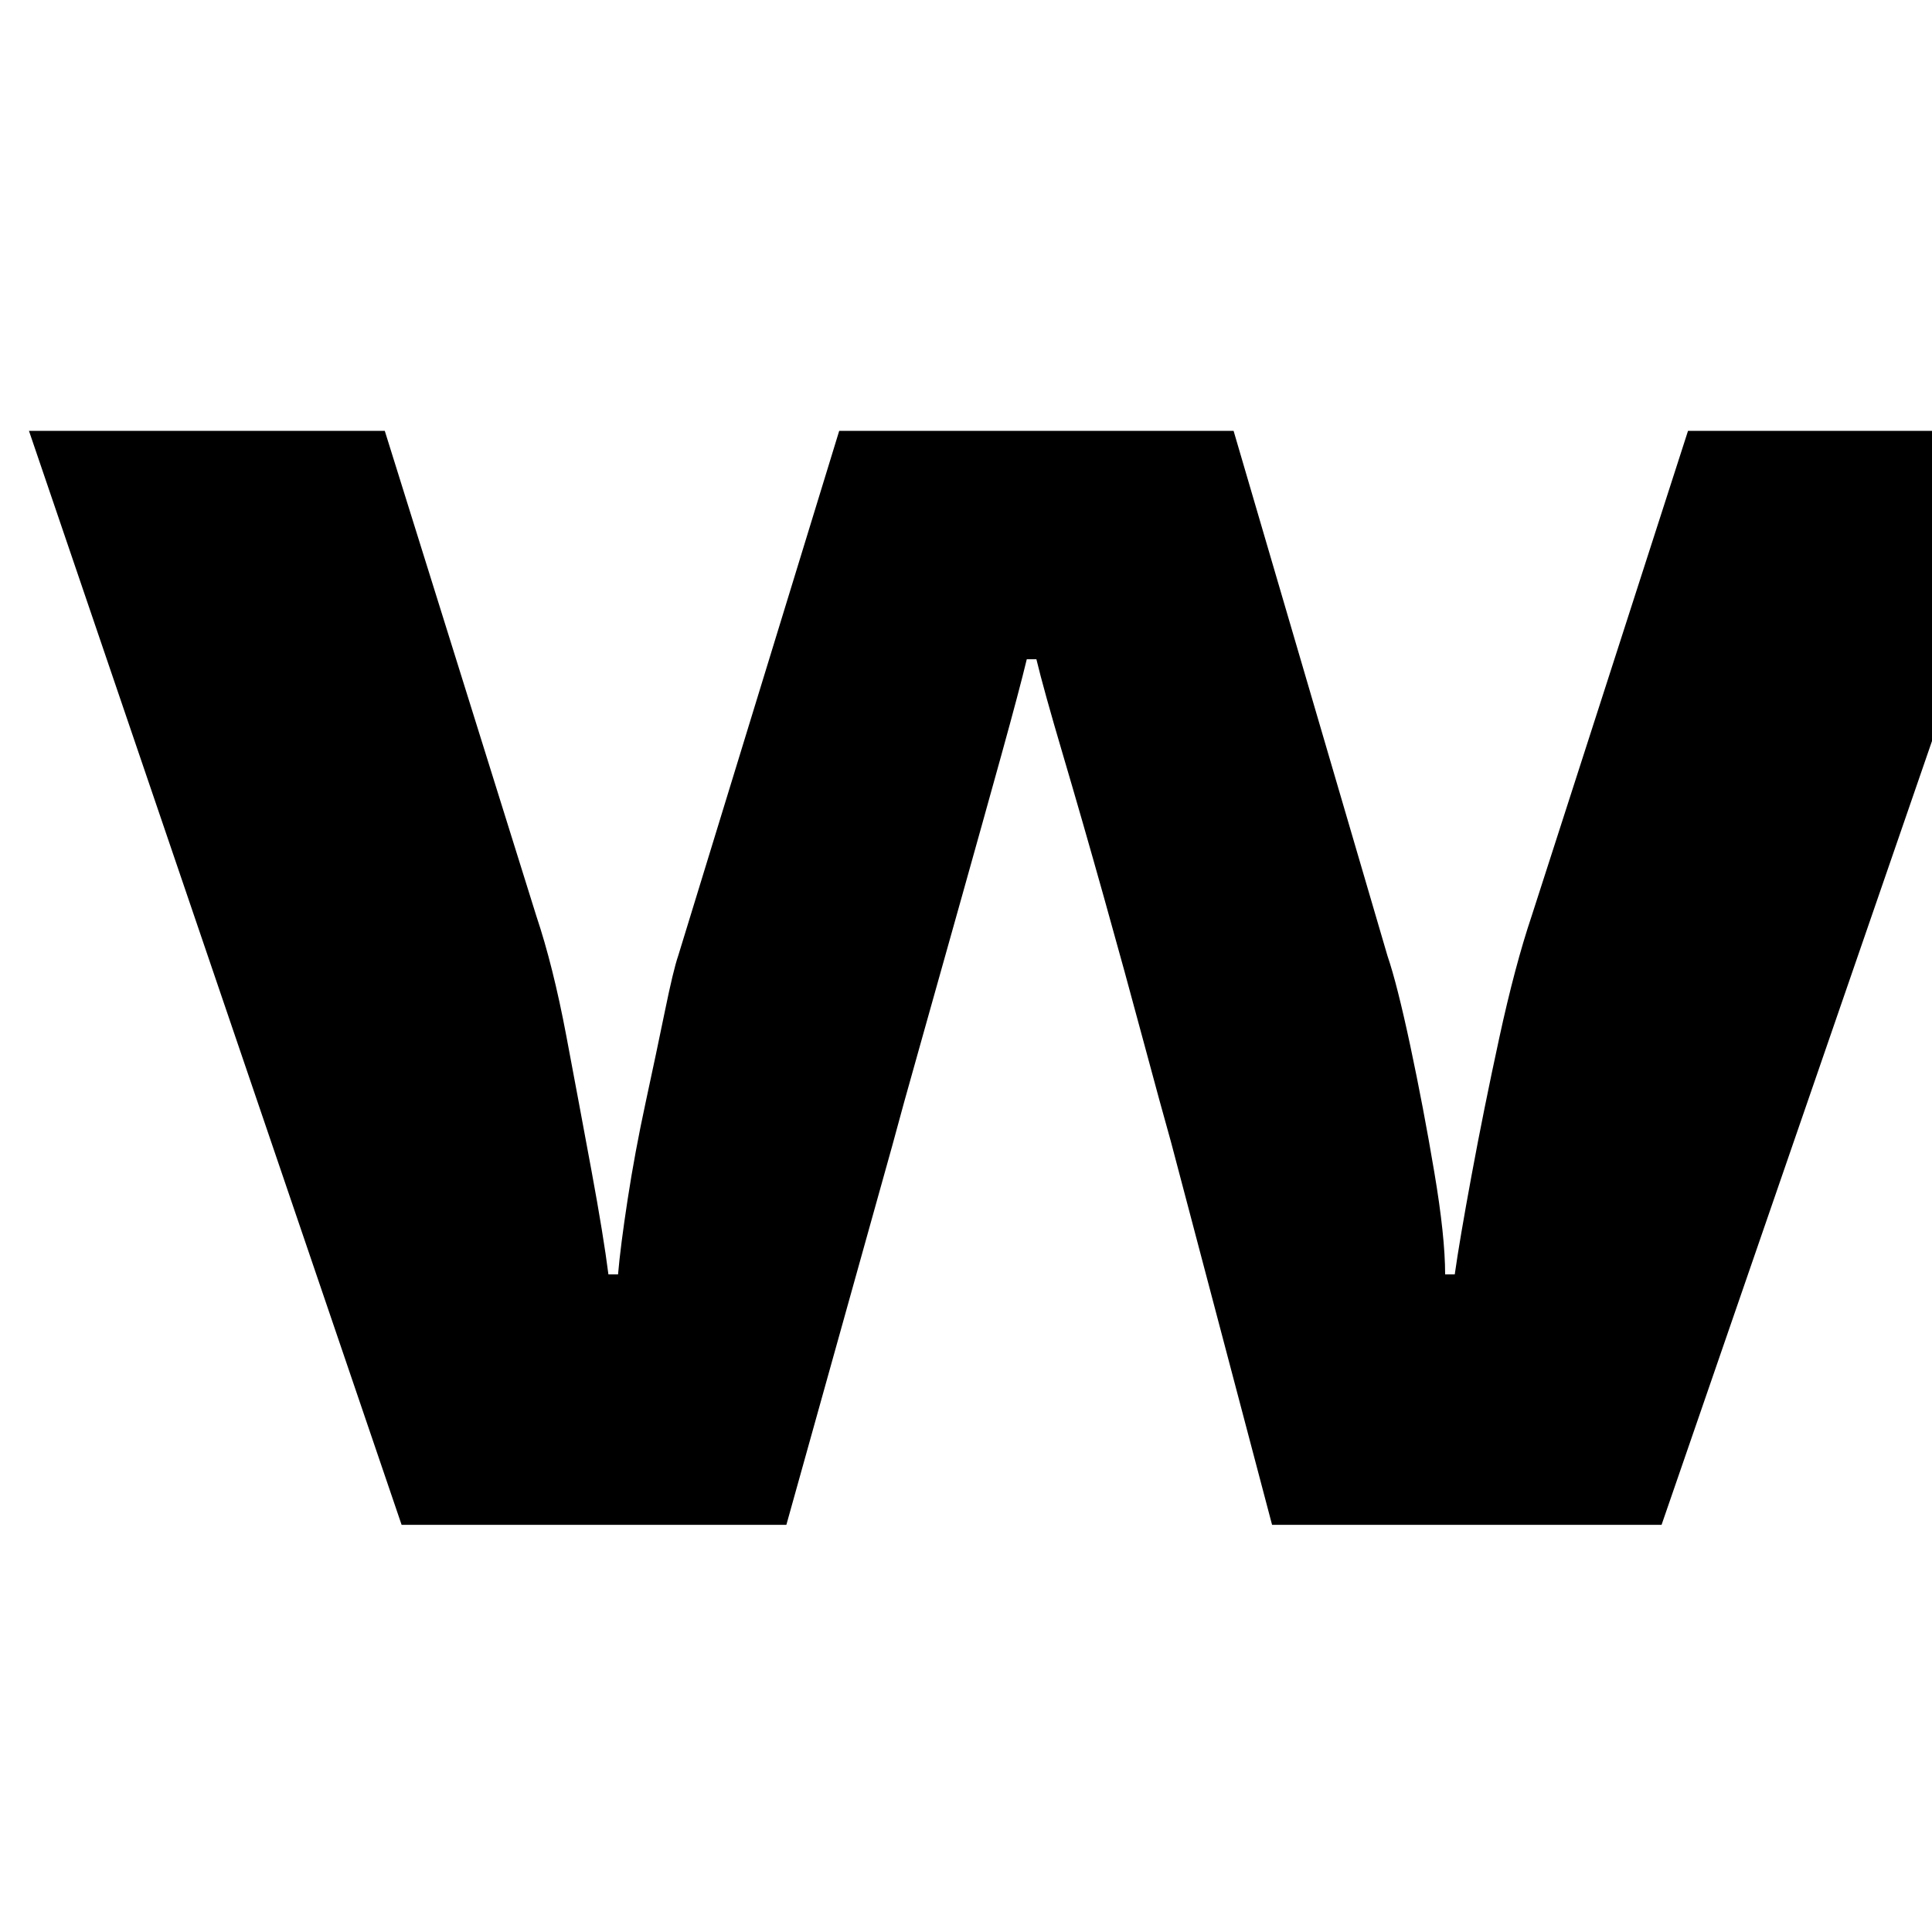
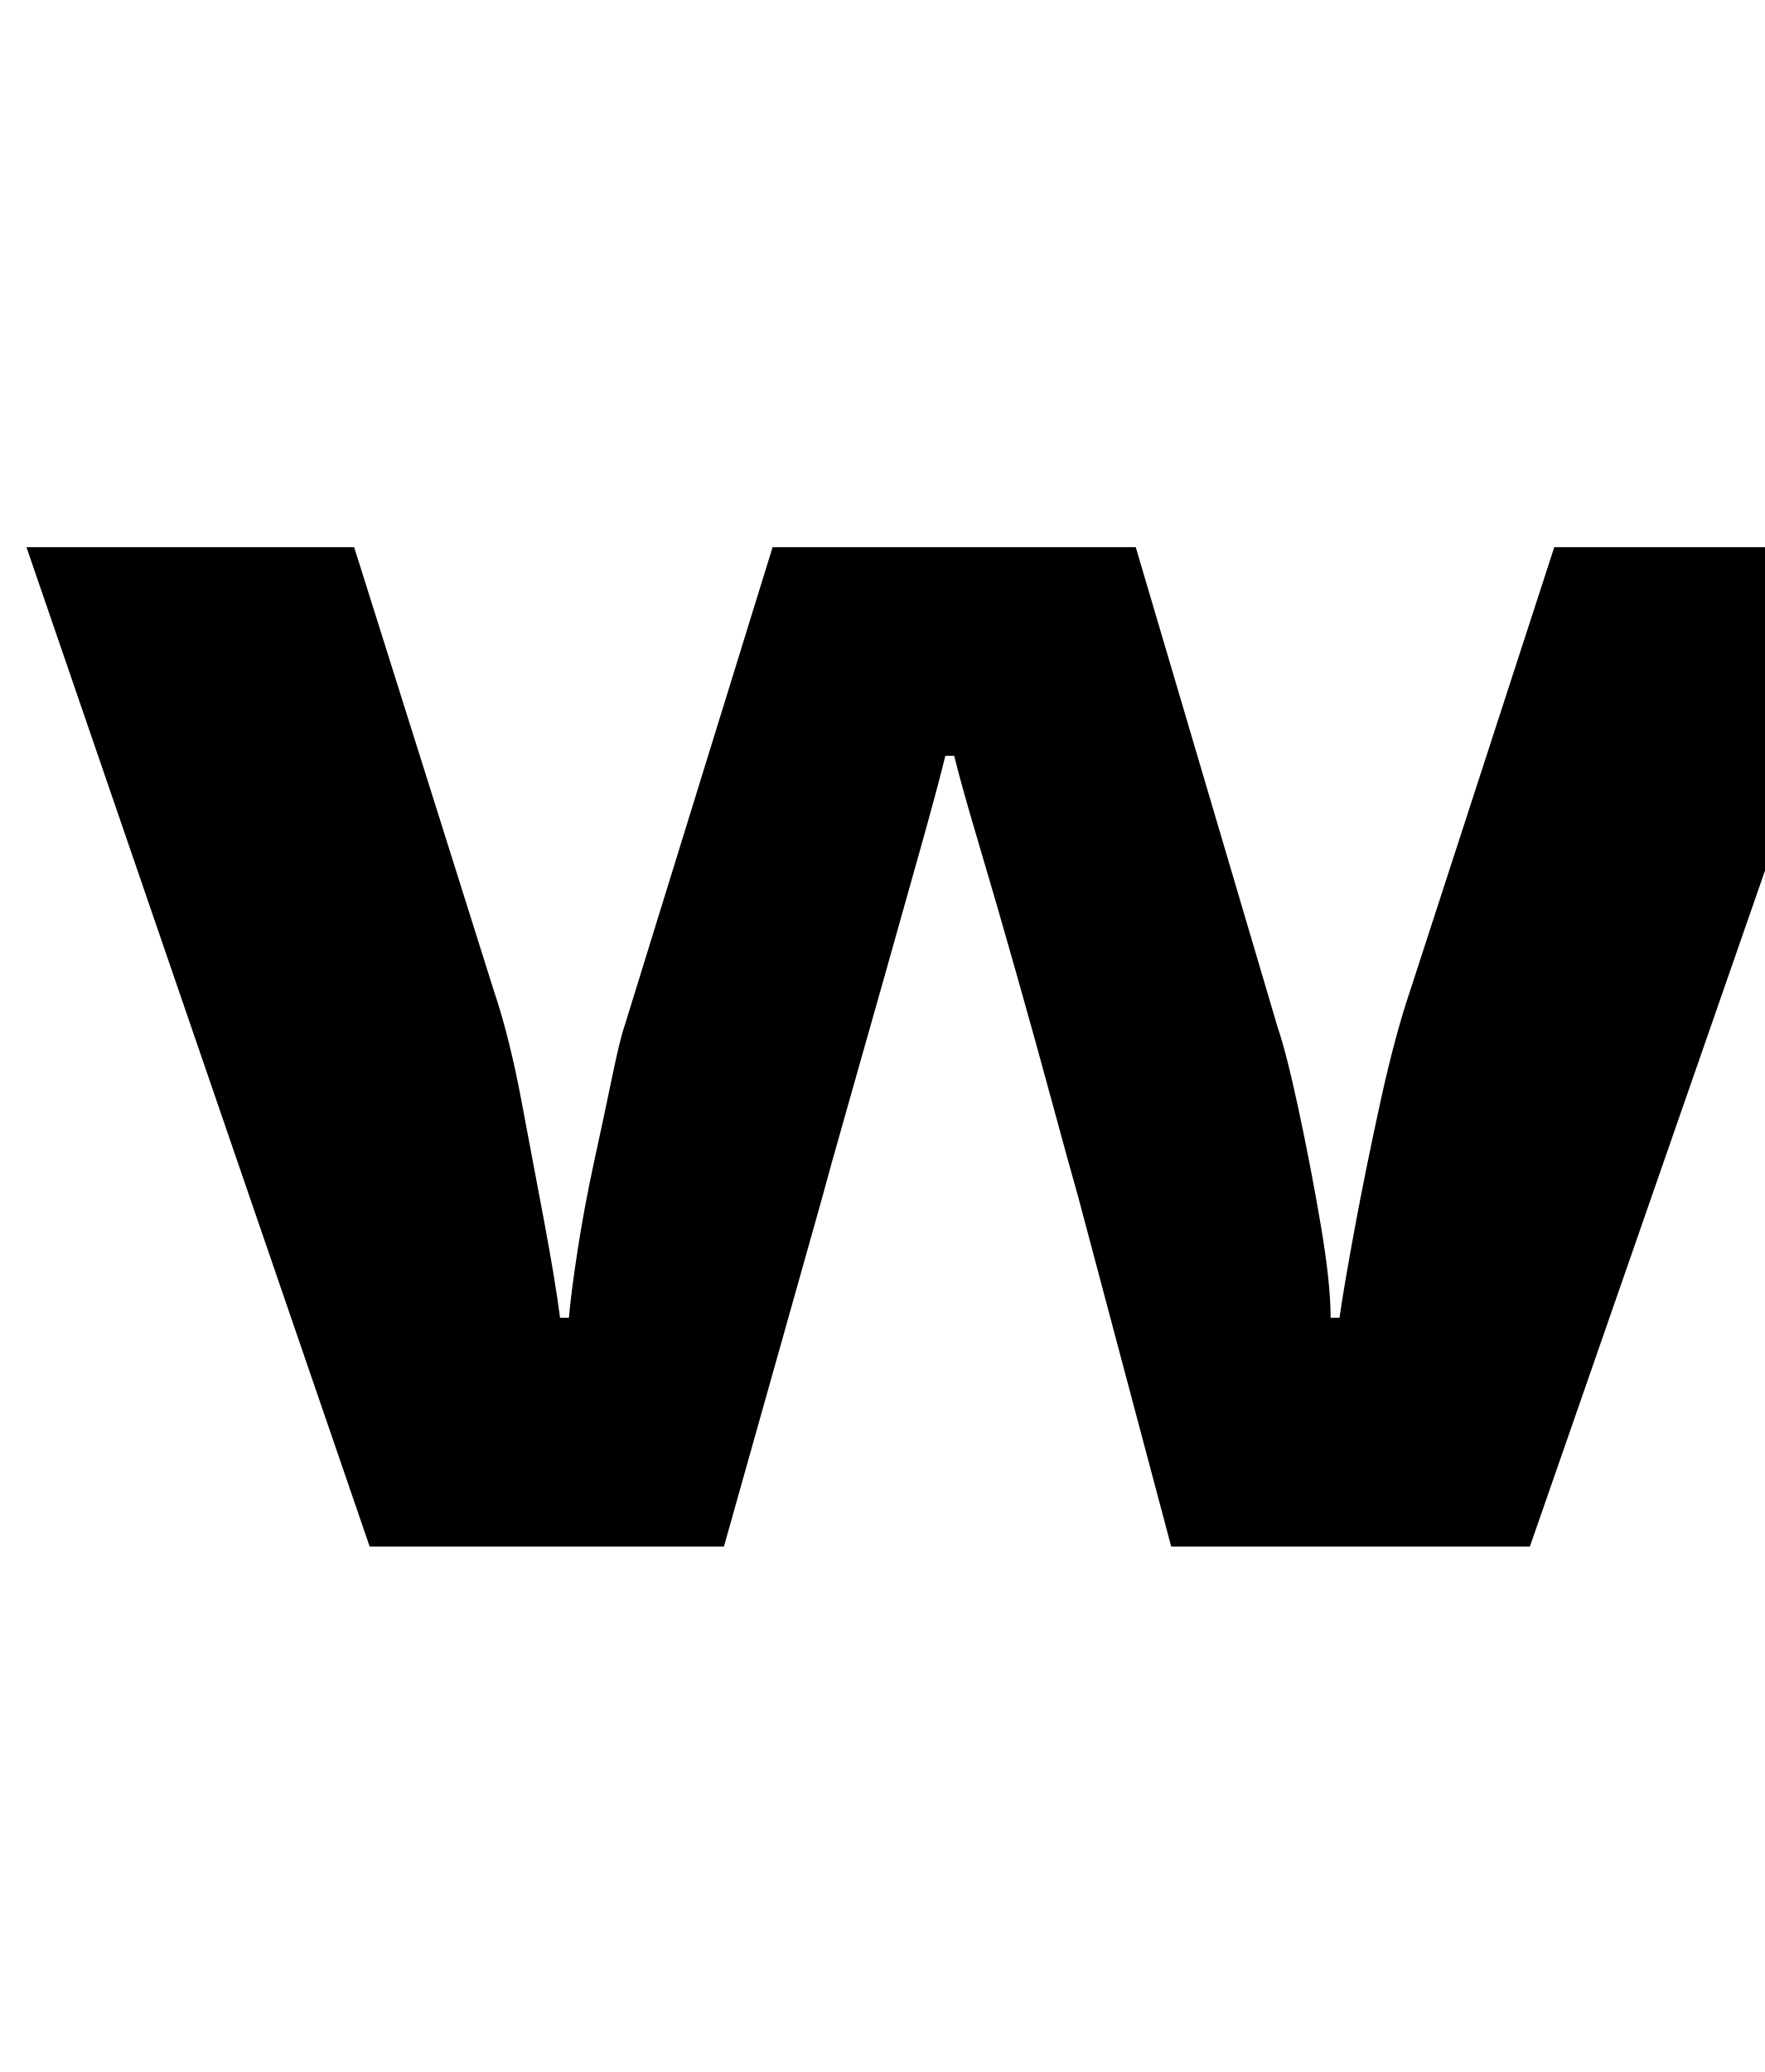
- <svg xmlns="http://www.w3.org/2000/svg" id="Layer_1" version="1.1" viewBox="0 0 512 512">
+ <svg xmlns="http://www.w3.org/2000/svg" id="Layer_1" data-name="Layer 1" viewBox="0 0 512 601.08">
  <defs>
    <style>
-       .st0 {
+       .cls-1 {
        font-family: GopherDisplay-Black, 'Gopher Display';
-         font-size: 531px;
+         font-size: 530.96px;
        font-weight: 800;
      }
    </style>
  </defs>
-   <text class="st0" transform="translate(1.3 404.1) scale(1.2 1)">
+   <text class="cls-1" transform="translate(1.25 448.64) scale(1.21 1)">
    <tspan x="0" y="0">w</tspan>
  </text>
</svg>
